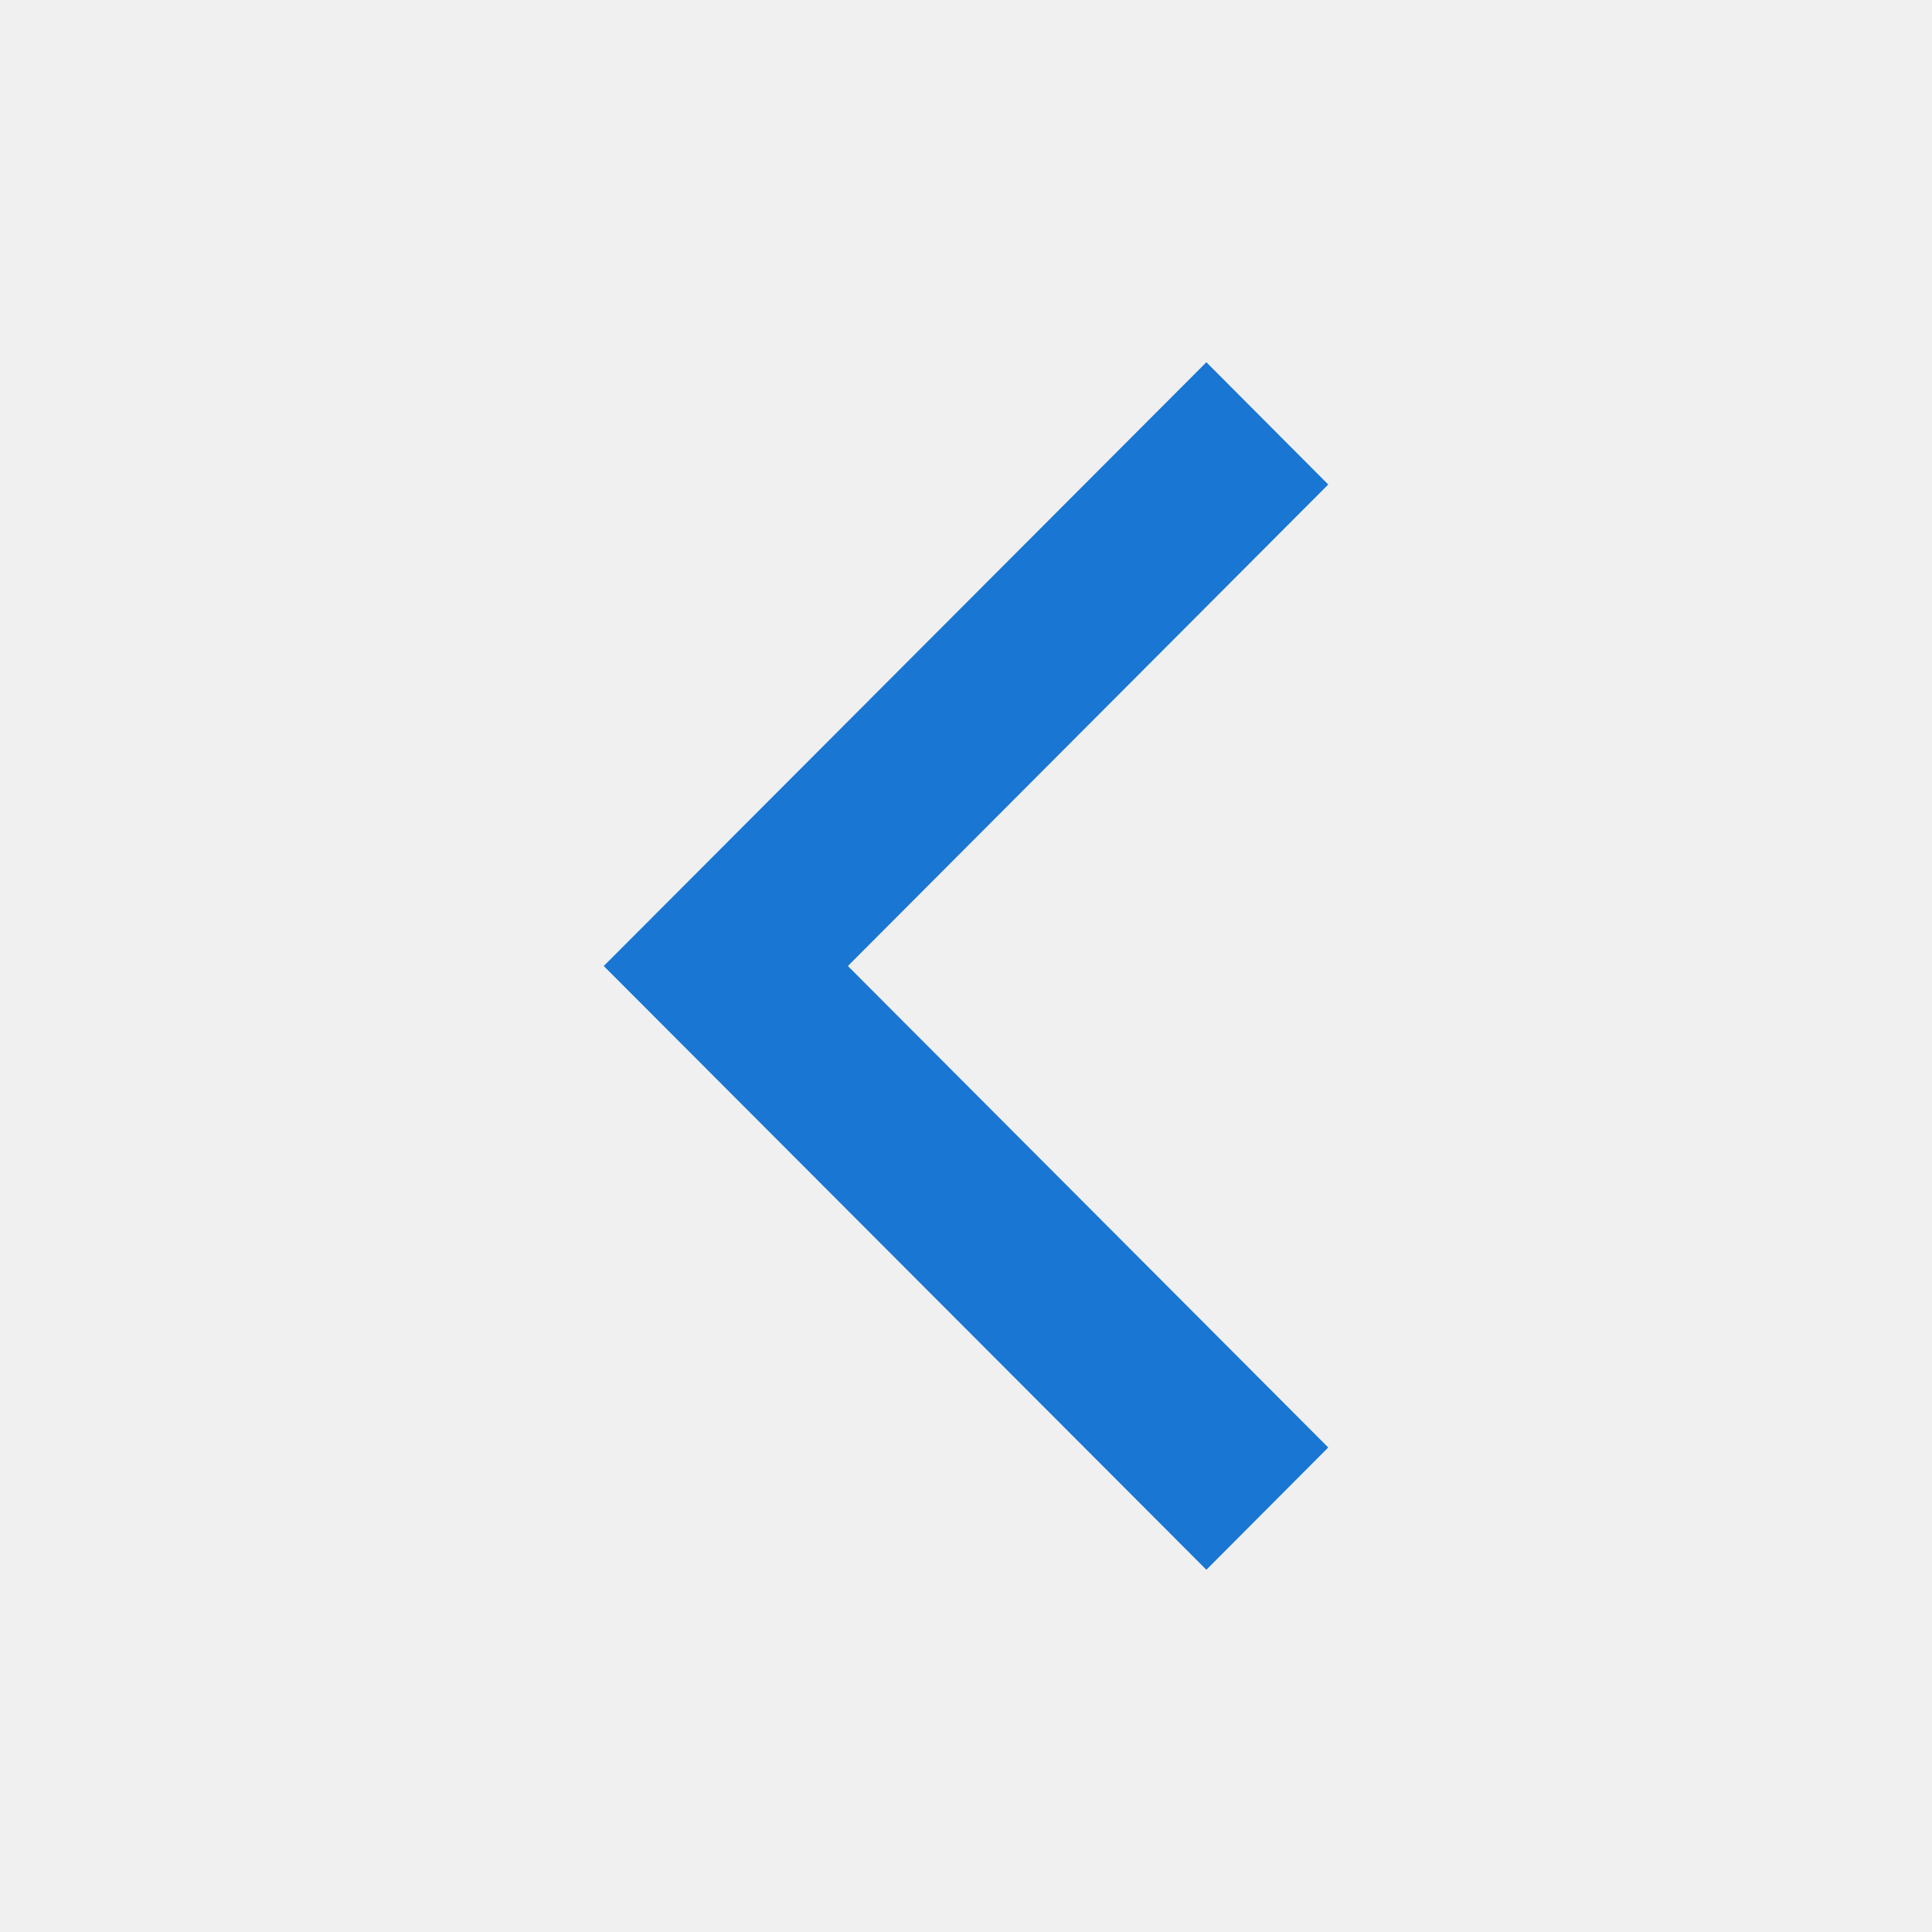
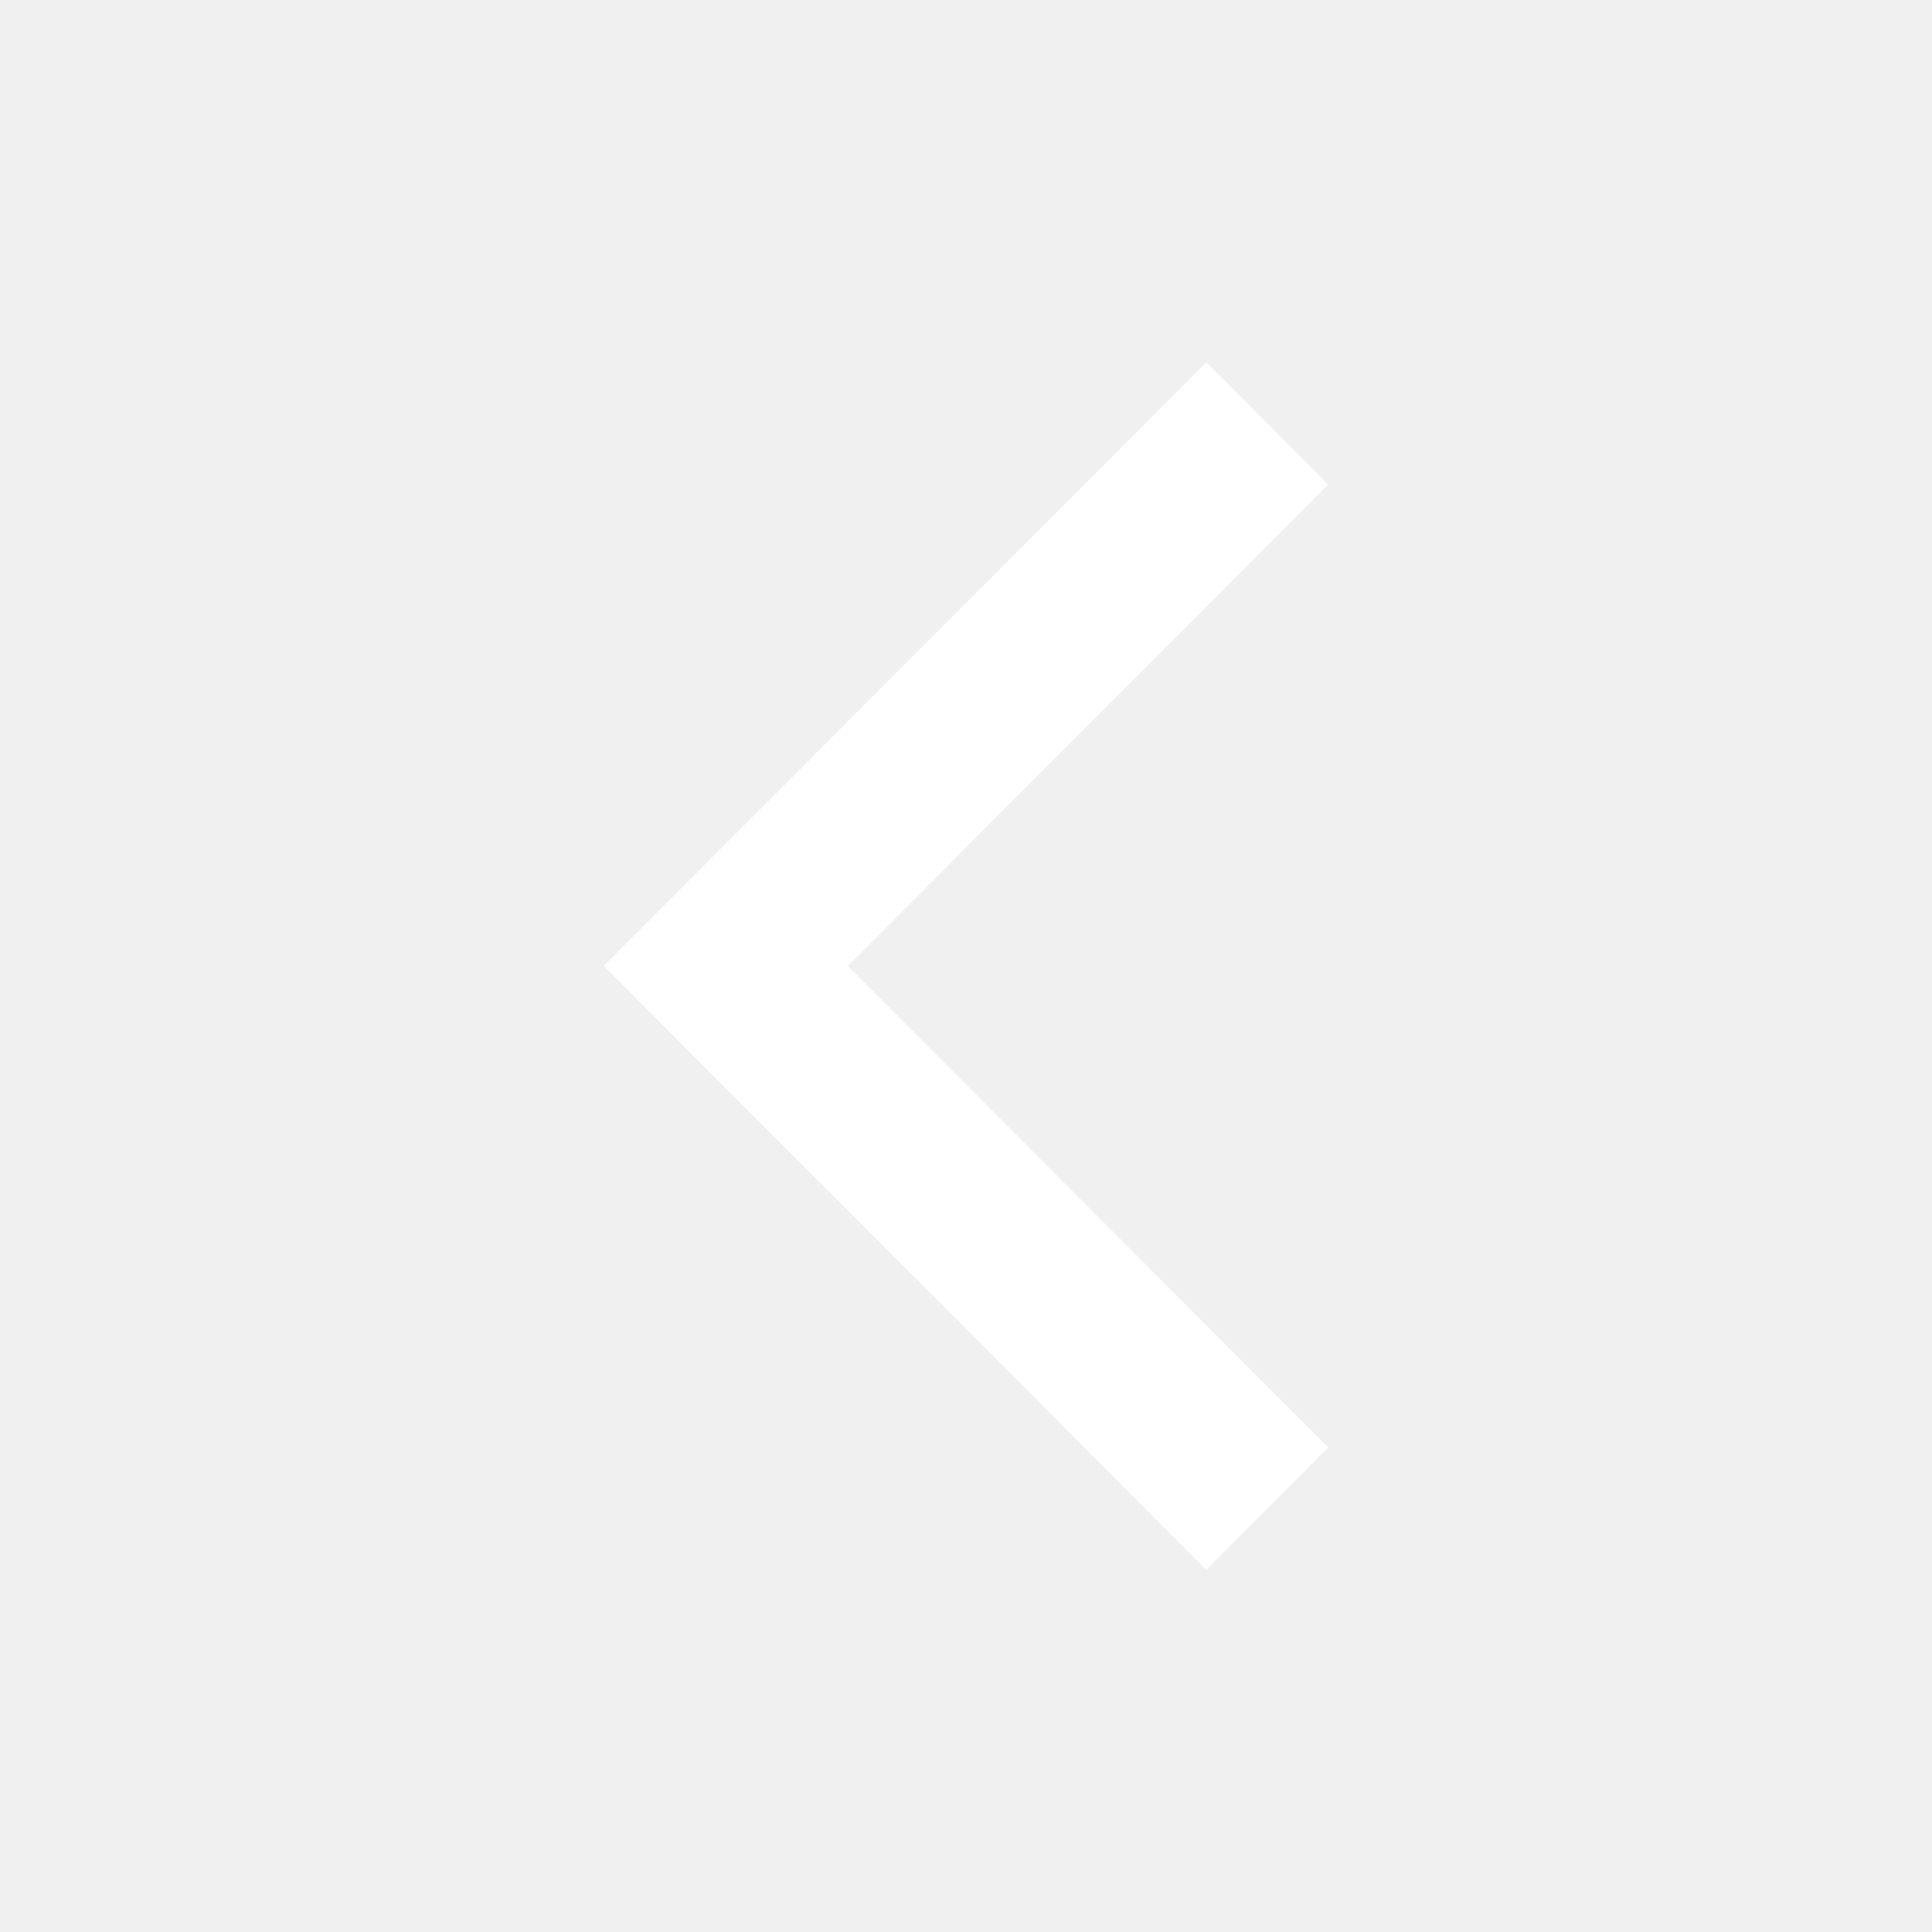
- <svg xmlns="http://www.w3.org/2000/svg" height="512px" id="Layer_1" style="enable-background:new 0 0 512 512;" version="1.1" viewBox="0 0 512 512" width="512px" xml:space="preserve" fill="#1976D2">
+ <svg xmlns="http://www.w3.org/2000/svg" height="512px" id="Layer_1" style="enable-background:new 0 0 512 512;" version="1.1" viewBox="0 0 512 512" width="512px" xml:space="preserve" fill="#fff">
  <polygon points="352,128.4 319.7,96 160,256 160,256 160,256 319.7,416 352,383.6 224.7,256 " />
</svg>
